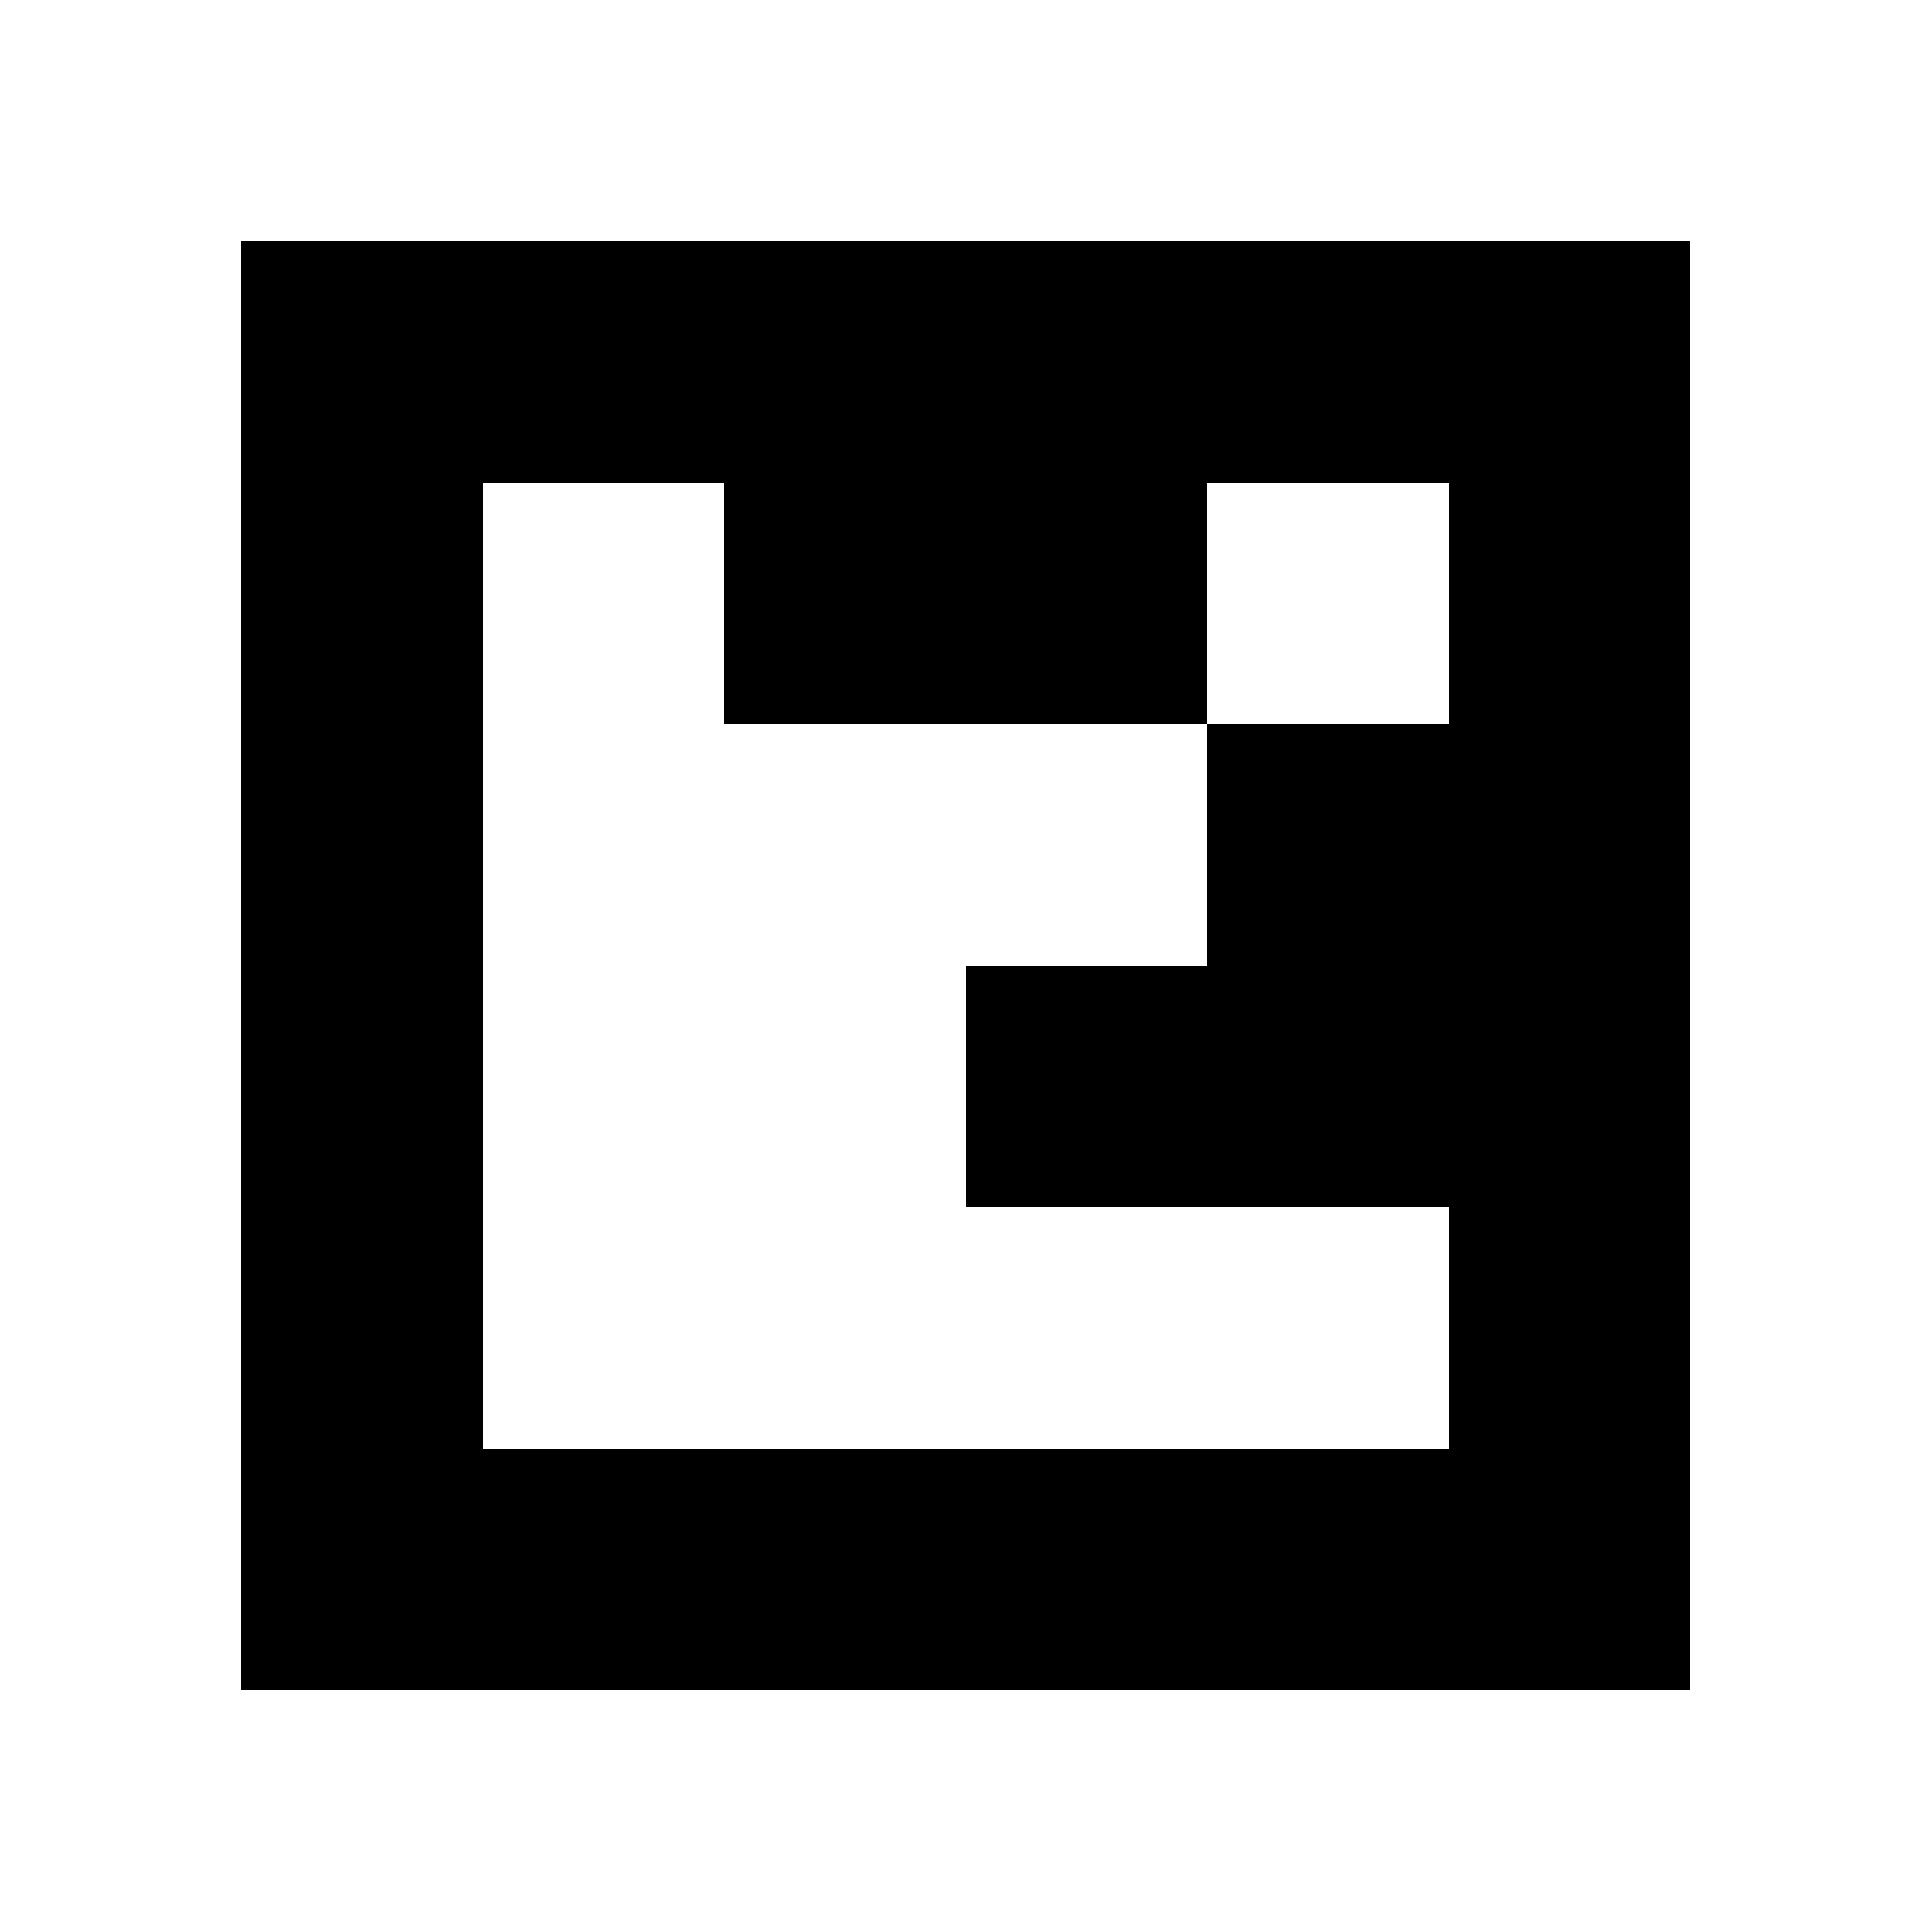
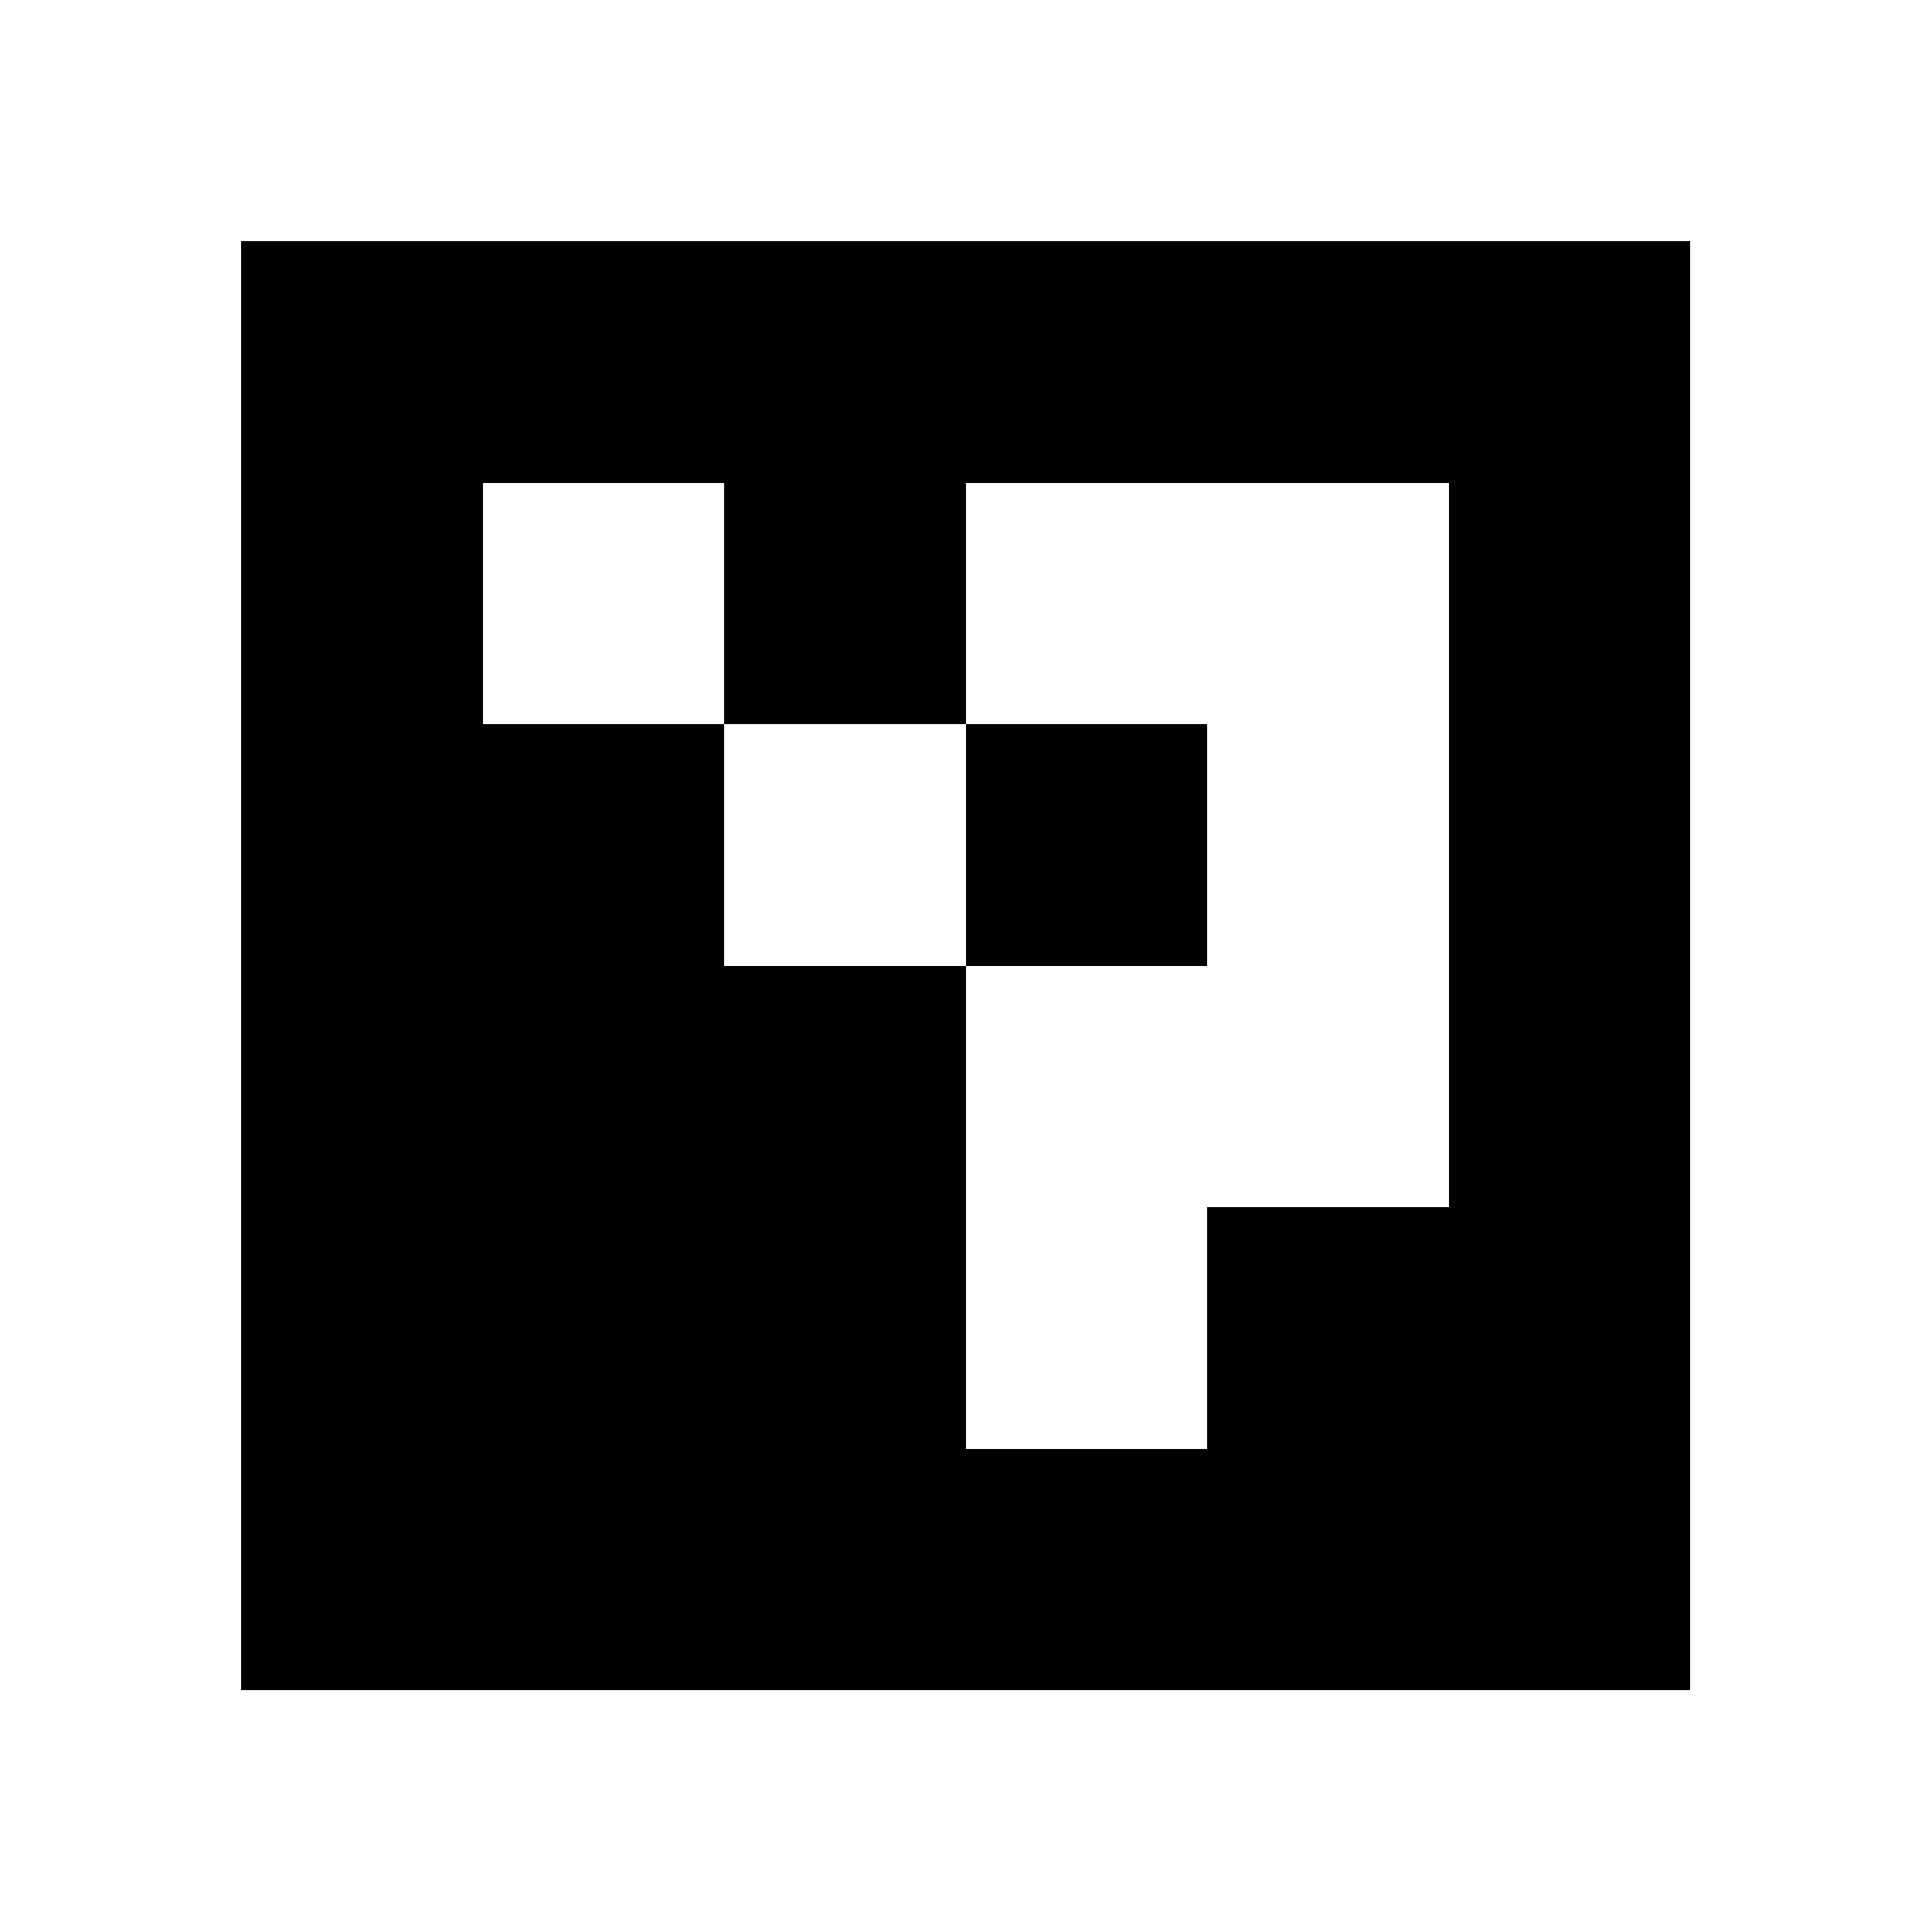
- <svg xmlns="http://www.w3.org/2000/svg" width="46.667mm" height="46.667mm" viewBox="0 0 8 8" shape-rendering="crispEdges">
+ <svg xmlns="http://www.w3.org/2000/svg" width="40.000mm" height="40.000mm" viewBox="0 0 8 8" shape-rendering="crispEdges">
  <rect width="8" height="8" fill="white" />
  <rect x="1" y="1" width="1" height="1" fill="black" />
  <rect x="2" y="1" width="1" height="1" fill="black" />
  <rect x="3" y="1" width="1" height="1" fill="black" />
  <rect x="4" y="1" width="1" height="1" fill="black" />
  <rect x="5" y="1" width="1" height="1" fill="black" />
  <rect x="6" y="1" width="1" height="1" fill="black" />
  <rect x="1" y="2" width="1" height="1" fill="black" />
  <rect x="3" y="2" width="1" height="1" fill="black" />
-   <rect x="4" y="2" width="1" height="1" fill="black" />
  <rect x="6" y="2" width="1" height="1" fill="black" />
  <rect x="1" y="3" width="1" height="1" fill="black" />
-   <rect x="5" y="3" width="1" height="1" fill="black" />
+   <rect x="2" y="3" width="1" height="1" fill="black" />
+   <rect x="4" y="3" width="1" height="1" fill="black" />
  <rect x="6" y="3" width="1" height="1" fill="black" />
  <rect x="1" y="4" width="1" height="1" fill="black" />
-   <rect x="4" y="4" width="1" height="1" fill="black" />
-   <rect x="5" y="4" width="1" height="1" fill="black" />
+   <rect x="2" y="4" width="1" height="1" fill="black" />
+   <rect x="3" y="4" width="1" height="1" fill="black" />
  <rect x="6" y="4" width="1" height="1" fill="black" />
  <rect x="1" y="5" width="1" height="1" fill="black" />
+   <rect x="2" y="5" width="1" height="1" fill="black" />
+   <rect x="3" y="5" width="1" height="1" fill="black" />
+   <rect x="5" y="5" width="1" height="1" fill="black" />
  <rect x="6" y="5" width="1" height="1" fill="black" />
  <rect x="1" y="6" width="1" height="1" fill="black" />
  <rect x="2" y="6" width="1" height="1" fill="black" />
  <rect x="3" y="6" width="1" height="1" fill="black" />
  <rect x="4" y="6" width="1" height="1" fill="black" />
  <rect x="5" y="6" width="1" height="1" fill="black" />
  <rect x="6" y="6" width="1" height="1" fill="black" />
</svg>
